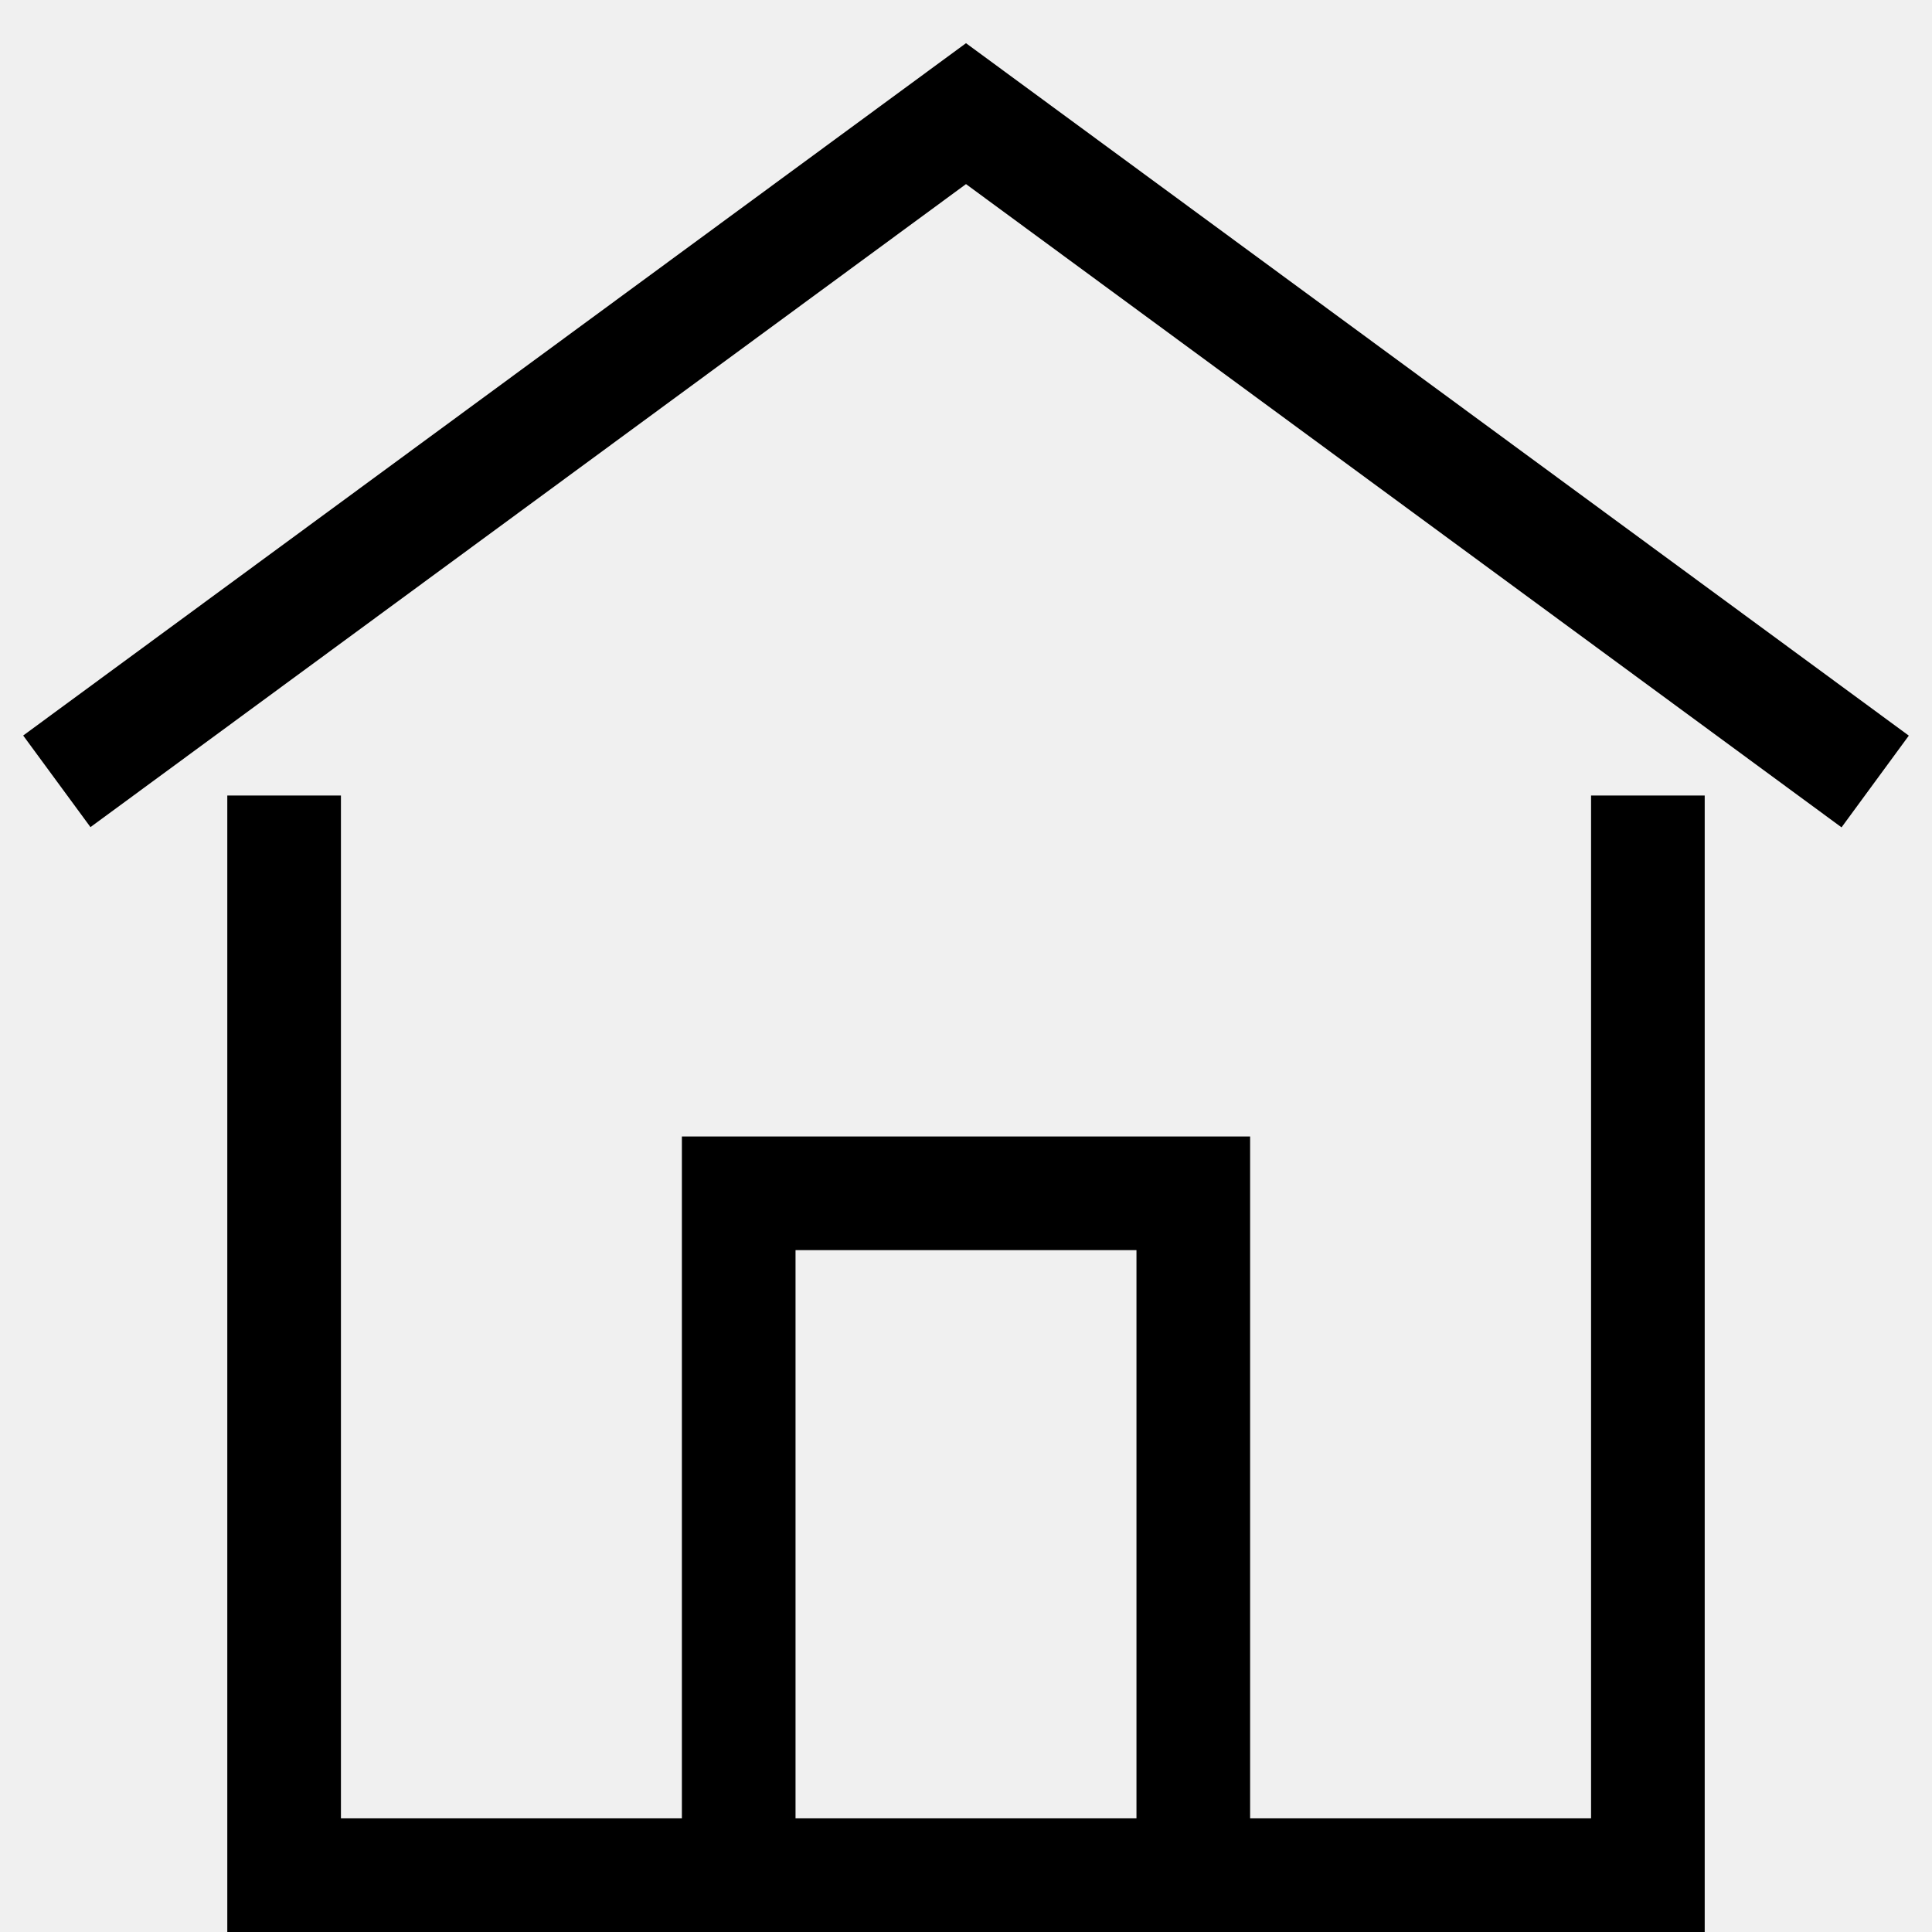
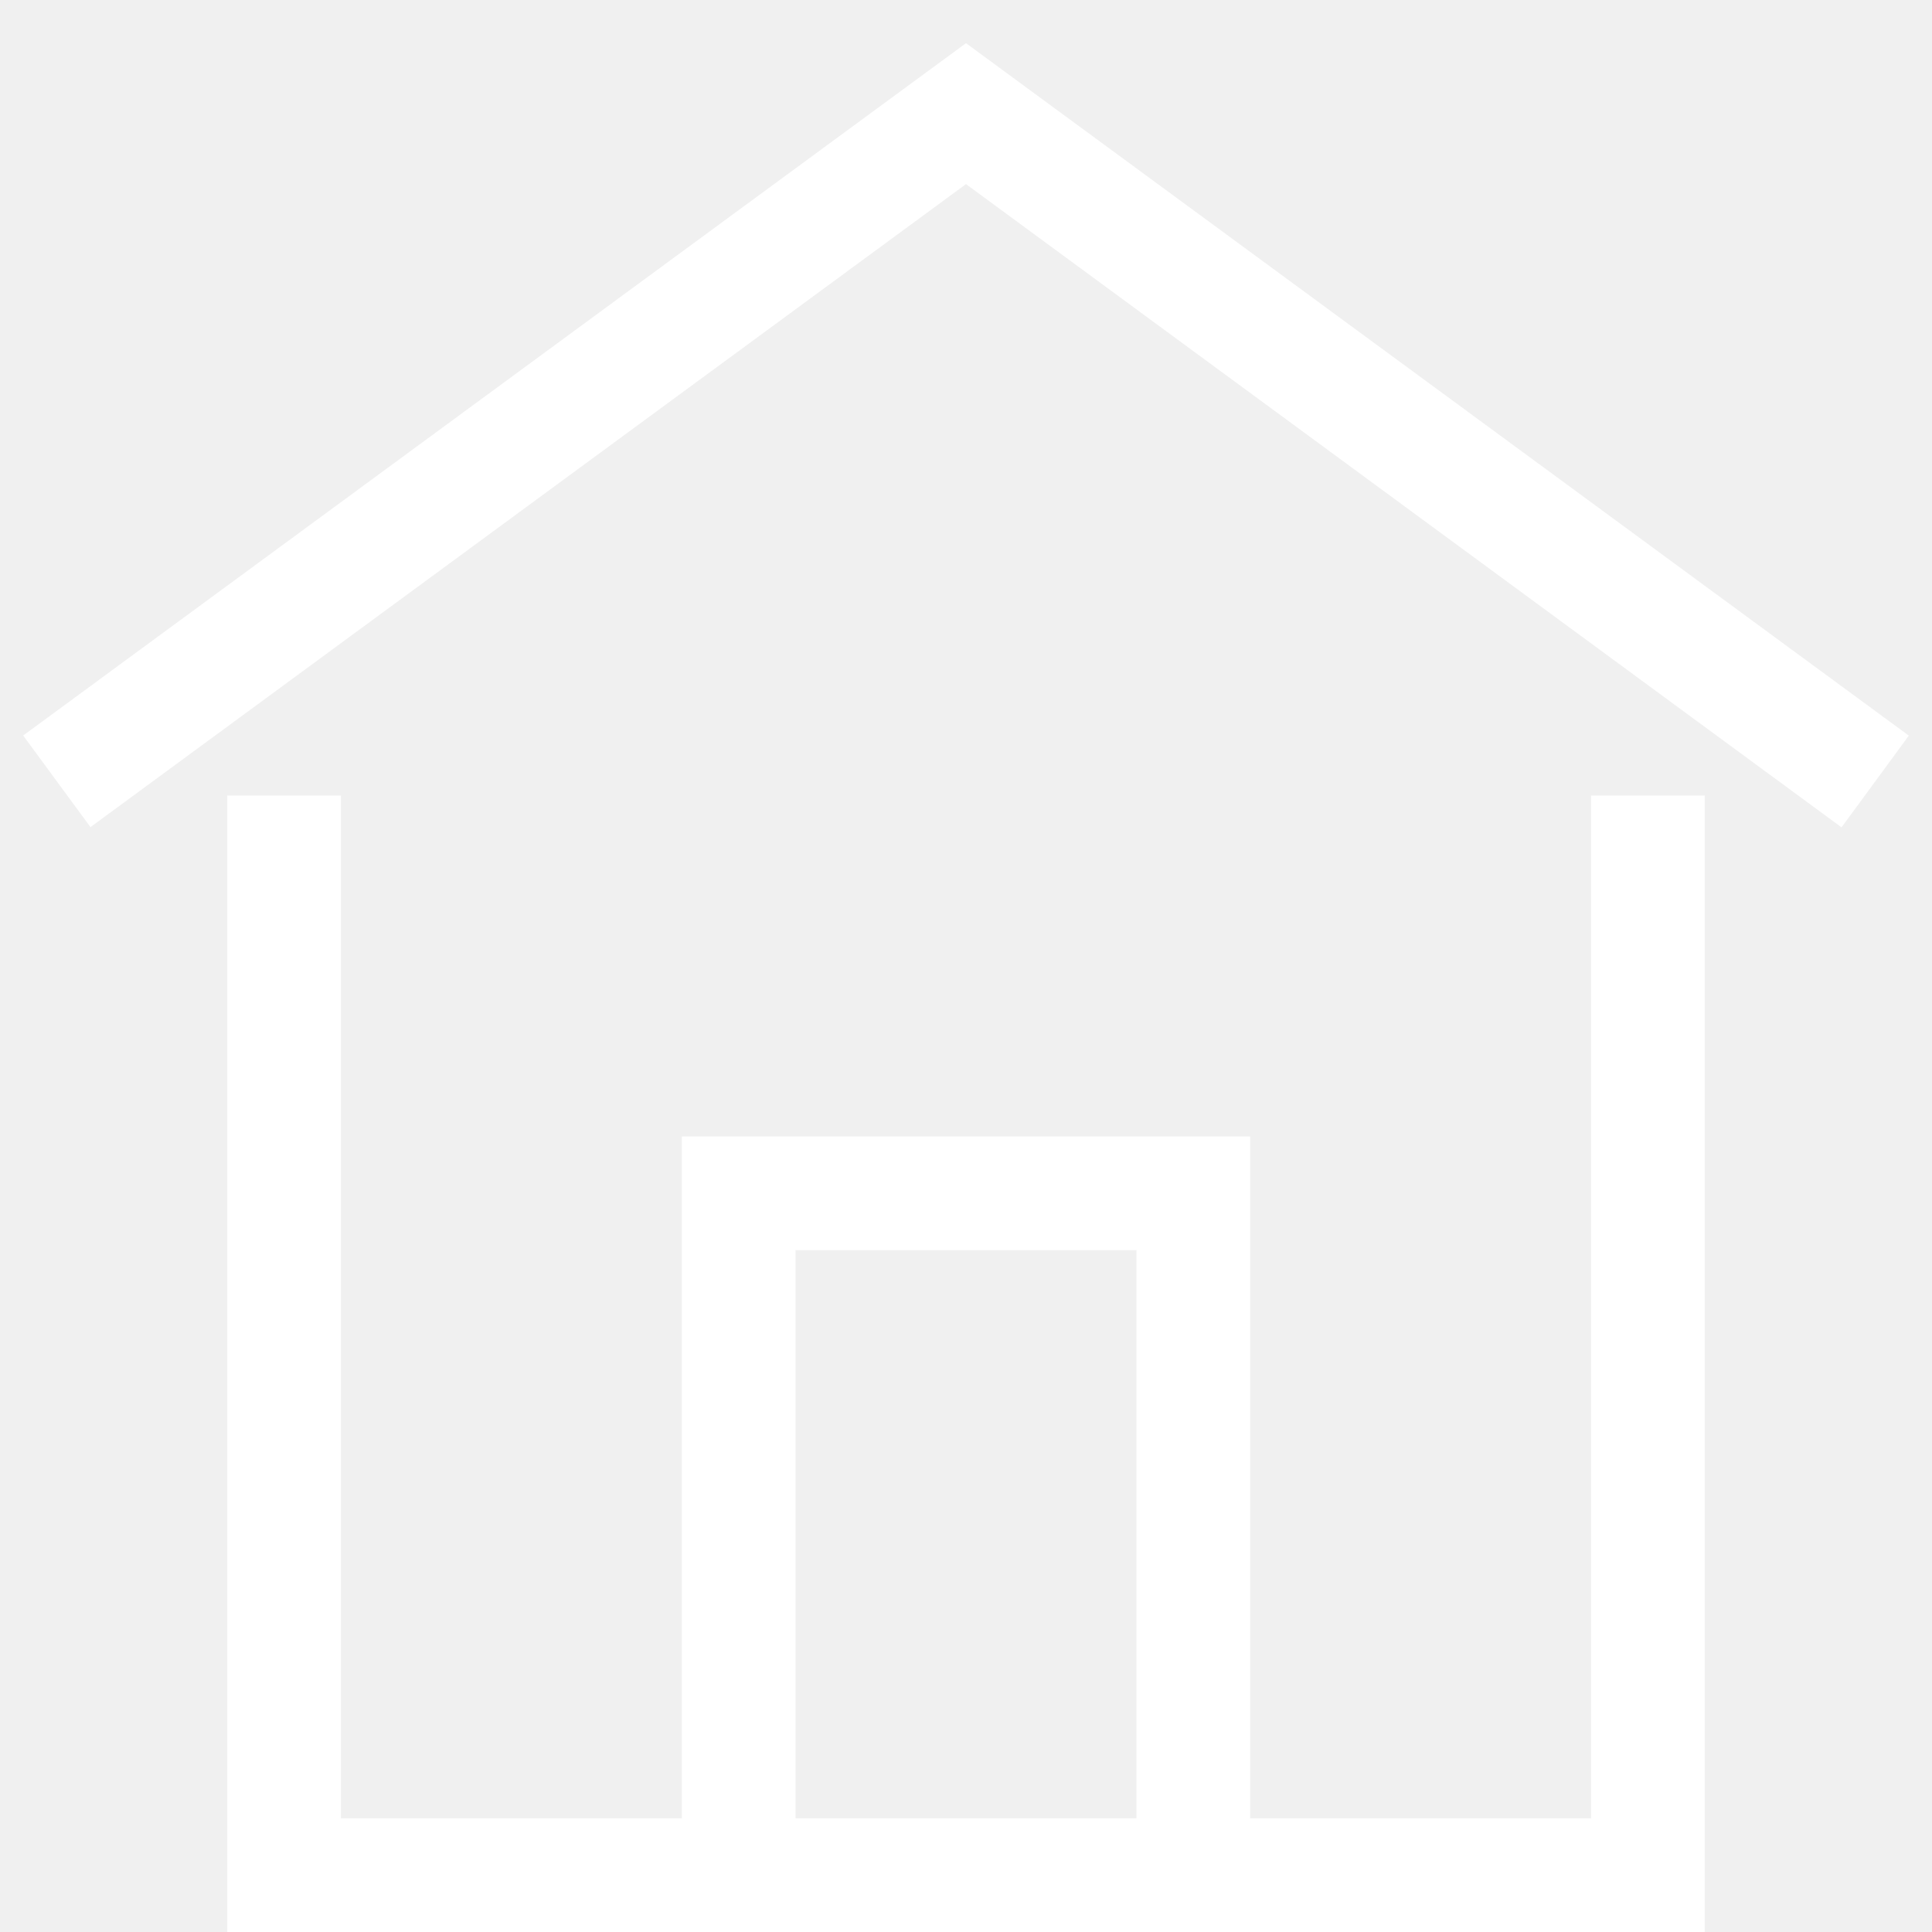
- <svg xmlns="http://www.w3.org/2000/svg" version="1.1" width="17" height="17" viewBox="0 0 17 17">
+ <svg xmlns="http://www.w3.org/2000/svg" version="1.1" width="100" height="100" viewBox="0 0 17 17">
  <g>
</g>
-   <path d="M14 16h-3v-6h-5v6h-3v-9h-1v10h13v-10h-1v9zM7 16v-5h3v5h-3zM16.796 6.473l-0.592 0.807-7.704-5.66-7.704 5.658-0.592-0.806 8.296-6.092 8.296 6.093z" fill="#000000" />
+   <path d="M14 16h-3v-6h-5v6h-3v-9h-1v10h13v-10h-1v9zM7 16v-5h3v5h-3zM16.796 6.473l-0.592 0.807-7.704-5.66-7.704 5.658-0.592-0.806 8.296-6.092 8.296 6.093z" fill="#ffffff" />
</svg>
